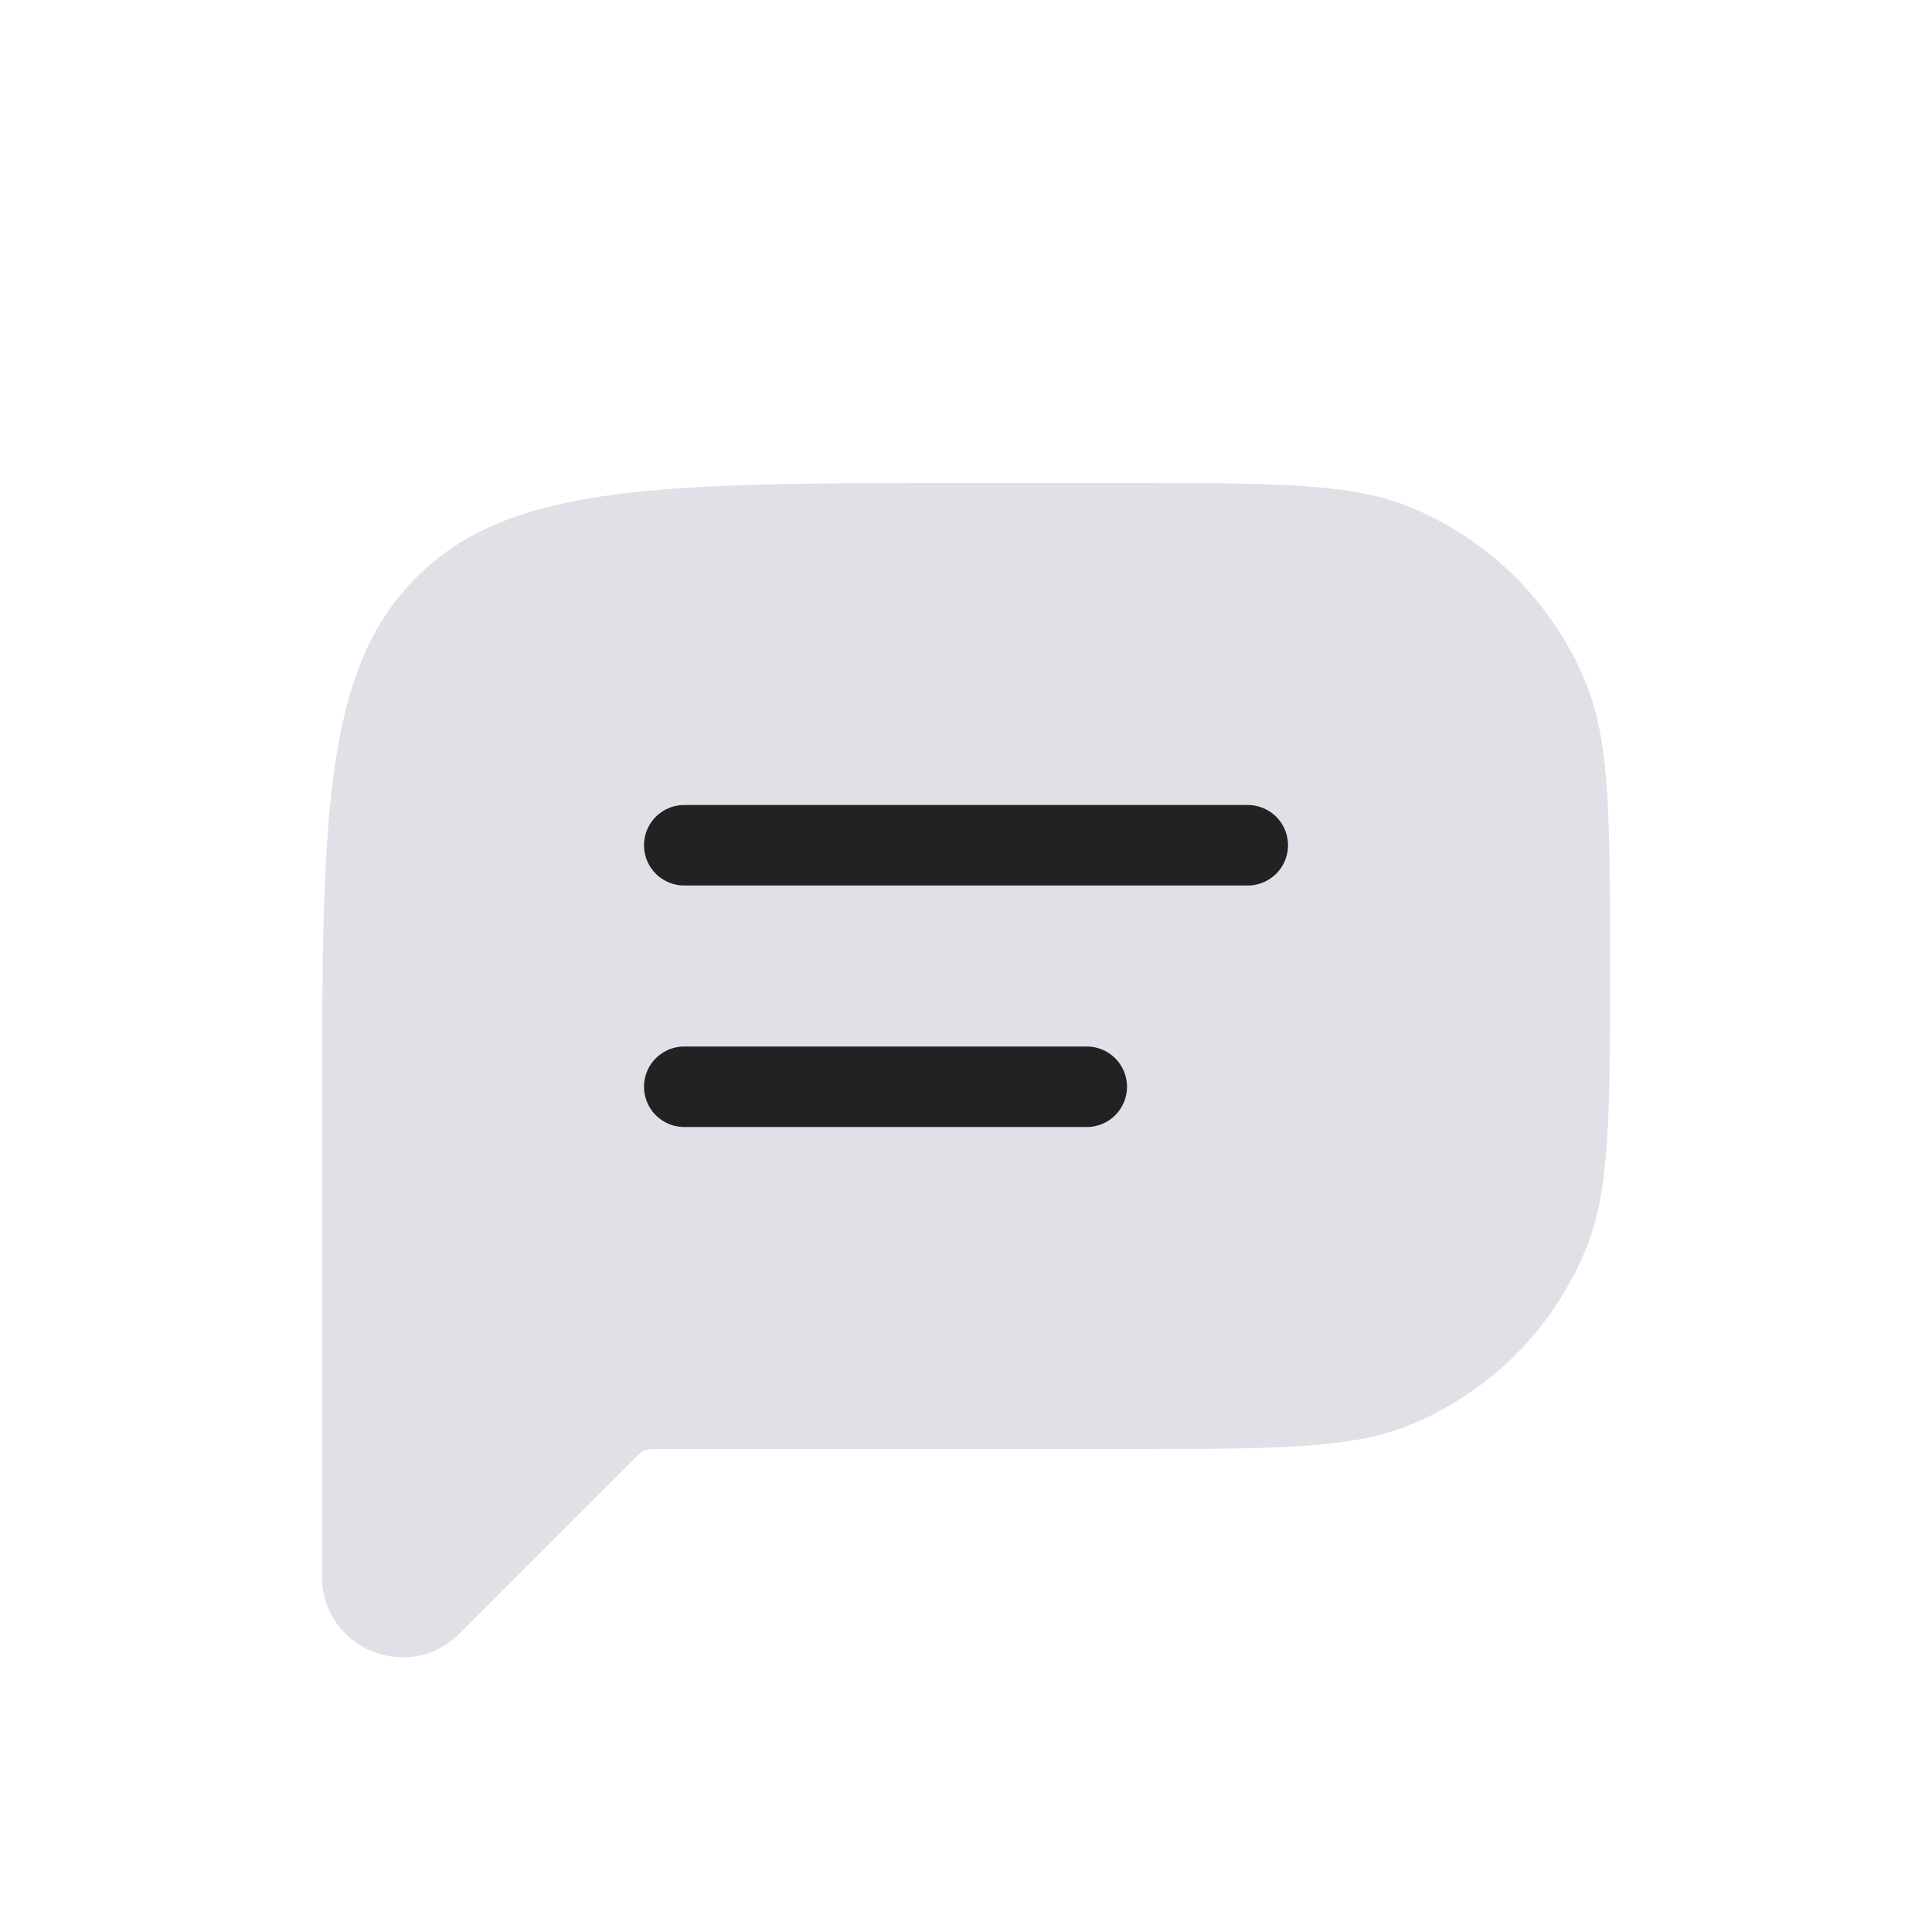
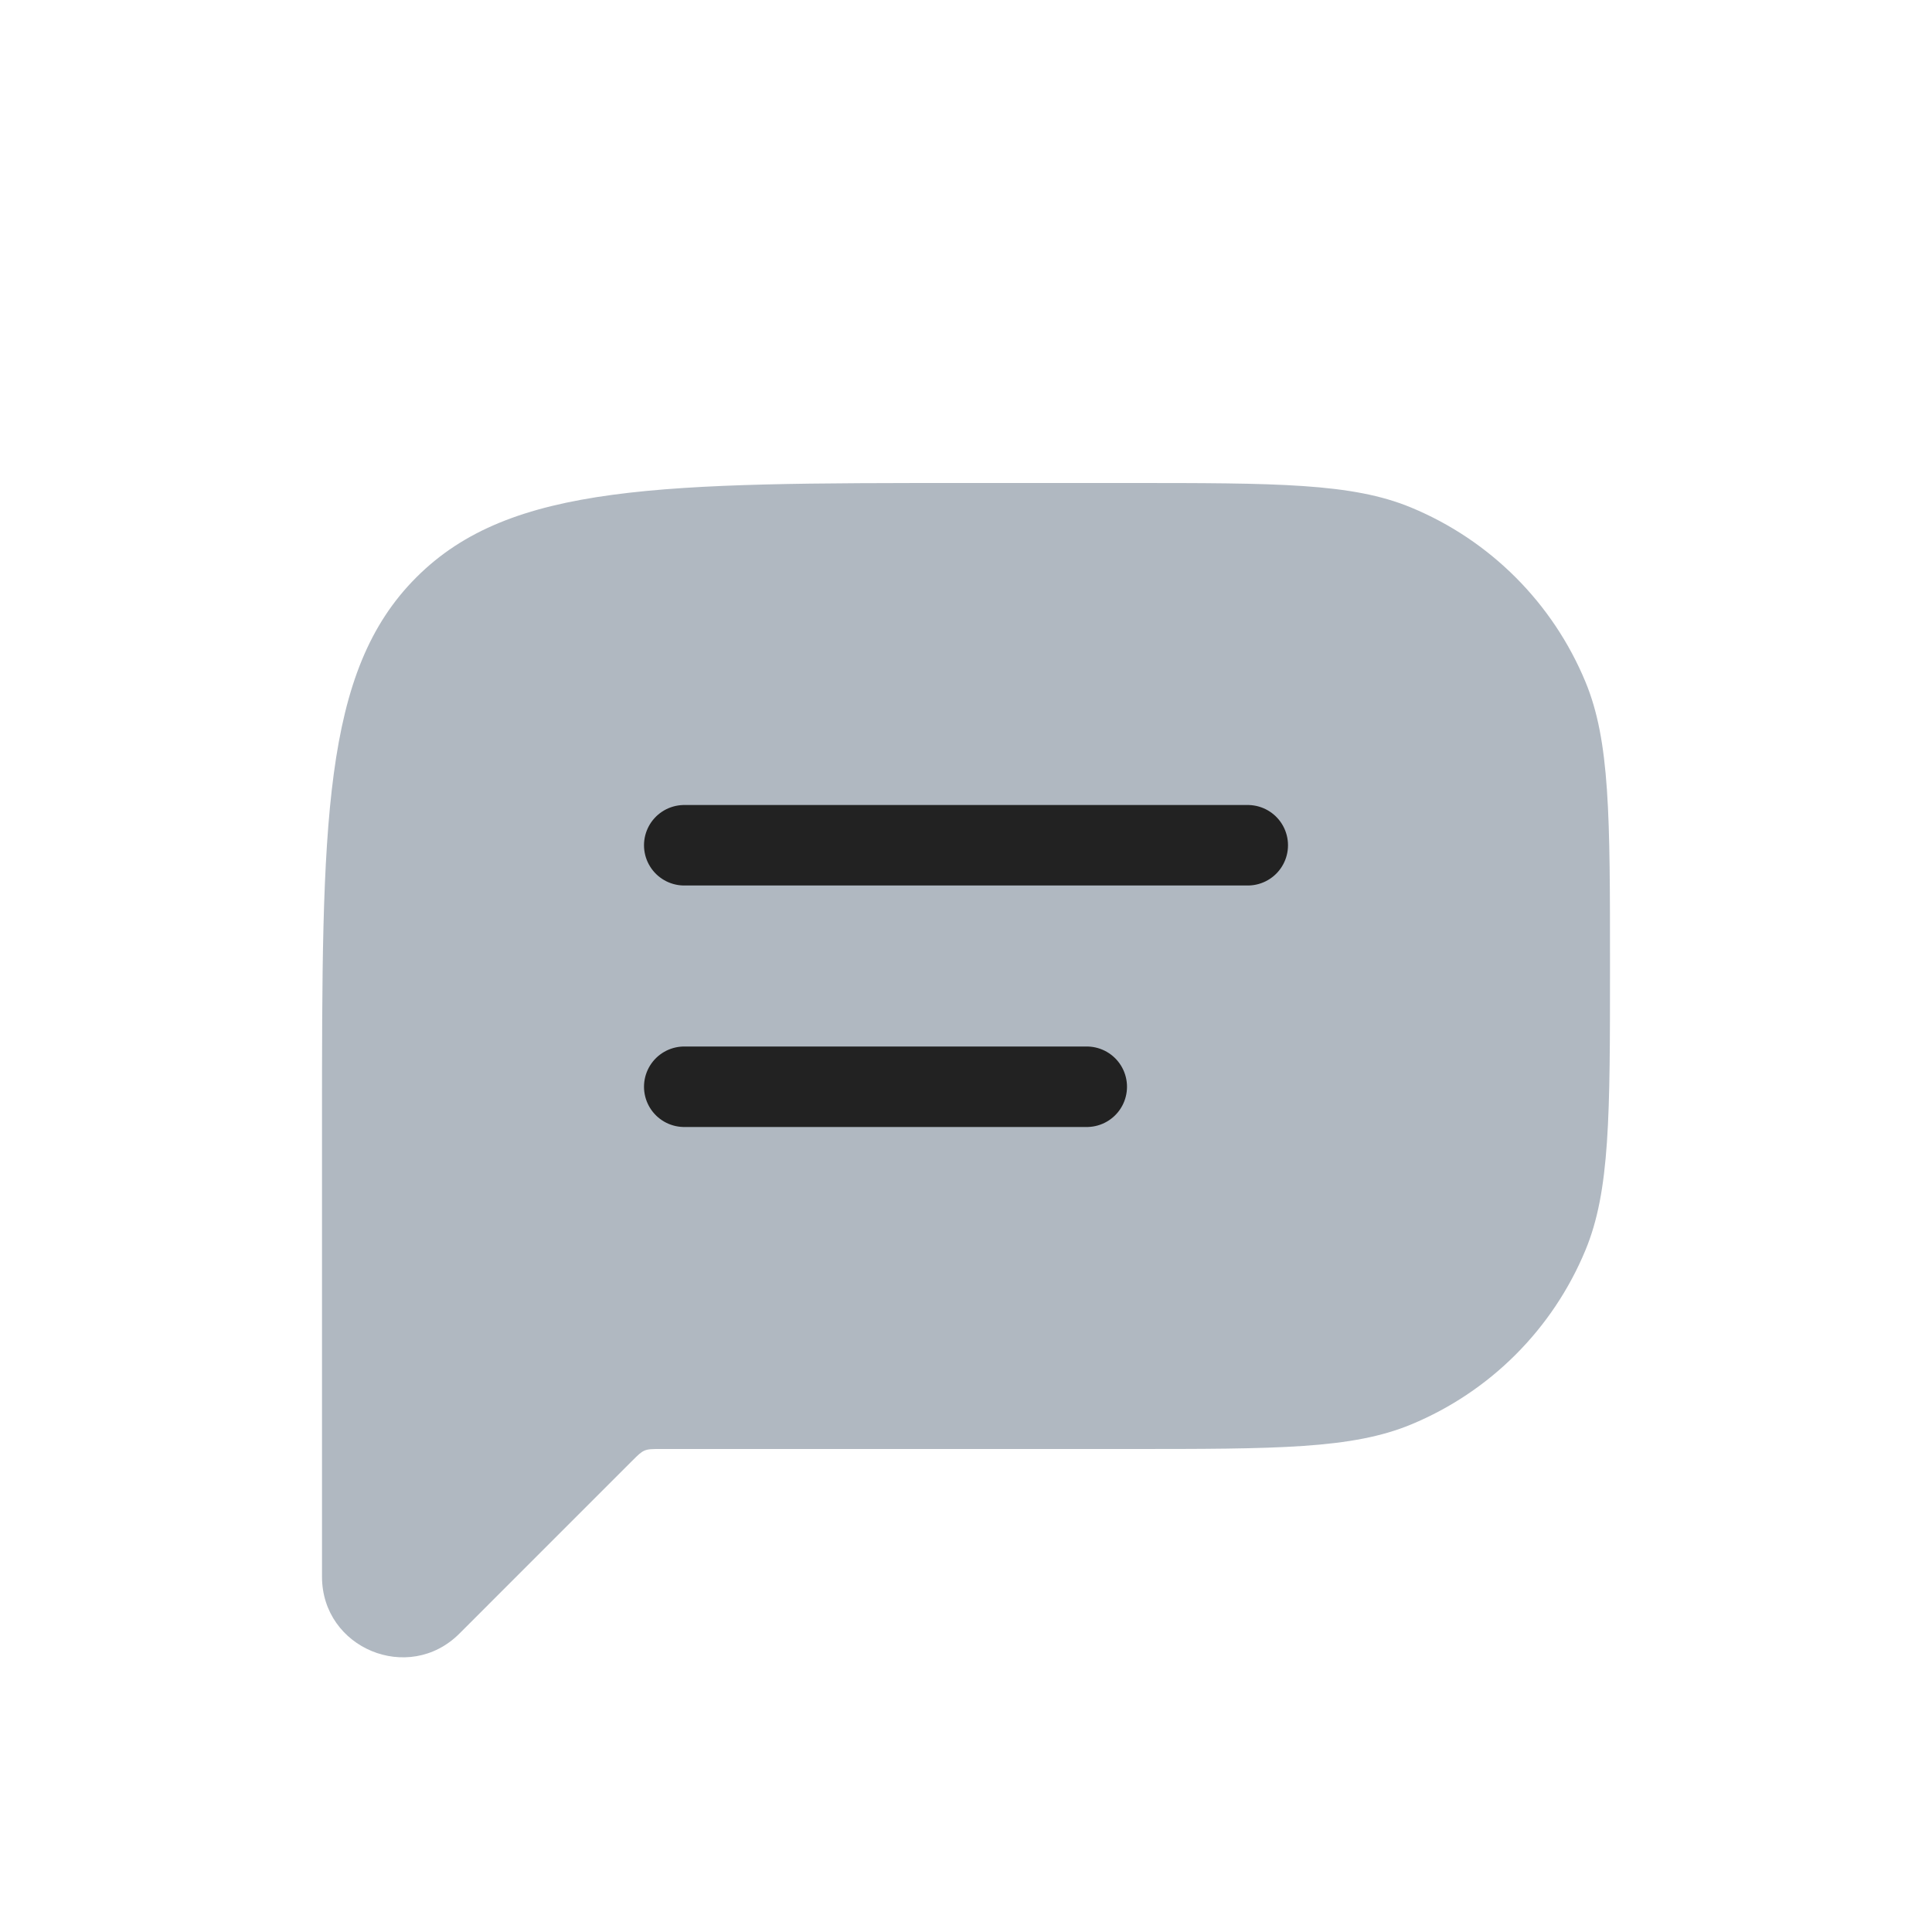
<svg xmlns="http://www.w3.org/2000/svg" width="24" height="24" viewBox="0 0 24 24" fill="none">
-   <path d="M14 6C15.864 6 16.795 6 17.53 6.305C18.51 6.711 19.289 7.49 19.695 8.47C20 9.205 20 10.136 20 12C20 13.864 20 14.795 19.695 15.53C19.289 16.51 18.51 17.289 17.53 17.695C16.795 18 15.864 18 14 18H8.207C8.105 18 8.054 18 8.008 18.019C7.962 18.038 7.926 18.074 7.854 18.146L5.707 20.293C5.077 20.923 4 20.477 4 19.586V14C4 10.229 4 8.343 5.172 7.172C6.343 6 8.229 6 12 6H14Z" fill="#DFE1E7" />
+   <path d="M14 6C15.864 6 16.795 6 17.53 6.305C18.51 6.711 19.289 7.49 19.695 8.47C20 9.205 20 10.136 20 12C20 13.864 20 14.795 19.695 15.53C19.289 16.51 18.51 17.289 17.53 17.695C16.795 18 15.864 18 14 18H8.207C8.105 18 8.054 18 8.008 18.019C7.962 18.038 7.926 18.074 7.854 18.146L5.707 20.293C5.077 20.923 4 20.477 4 19.586V14C4 10.229 4 8.343 5.172 7.172C6.343 6 8.229 6 12 6H14Z" fill="#B0B8C1" />
  <path d="M8.5 10.5L15.5 10.5" stroke="#222222" stroke-linecap="round" stroke-linejoin="round" />
  <path d="M8.5 13.5L13.5 13.5" stroke="#222222" stroke-linecap="round" stroke-linejoin="round" />
</svg>
